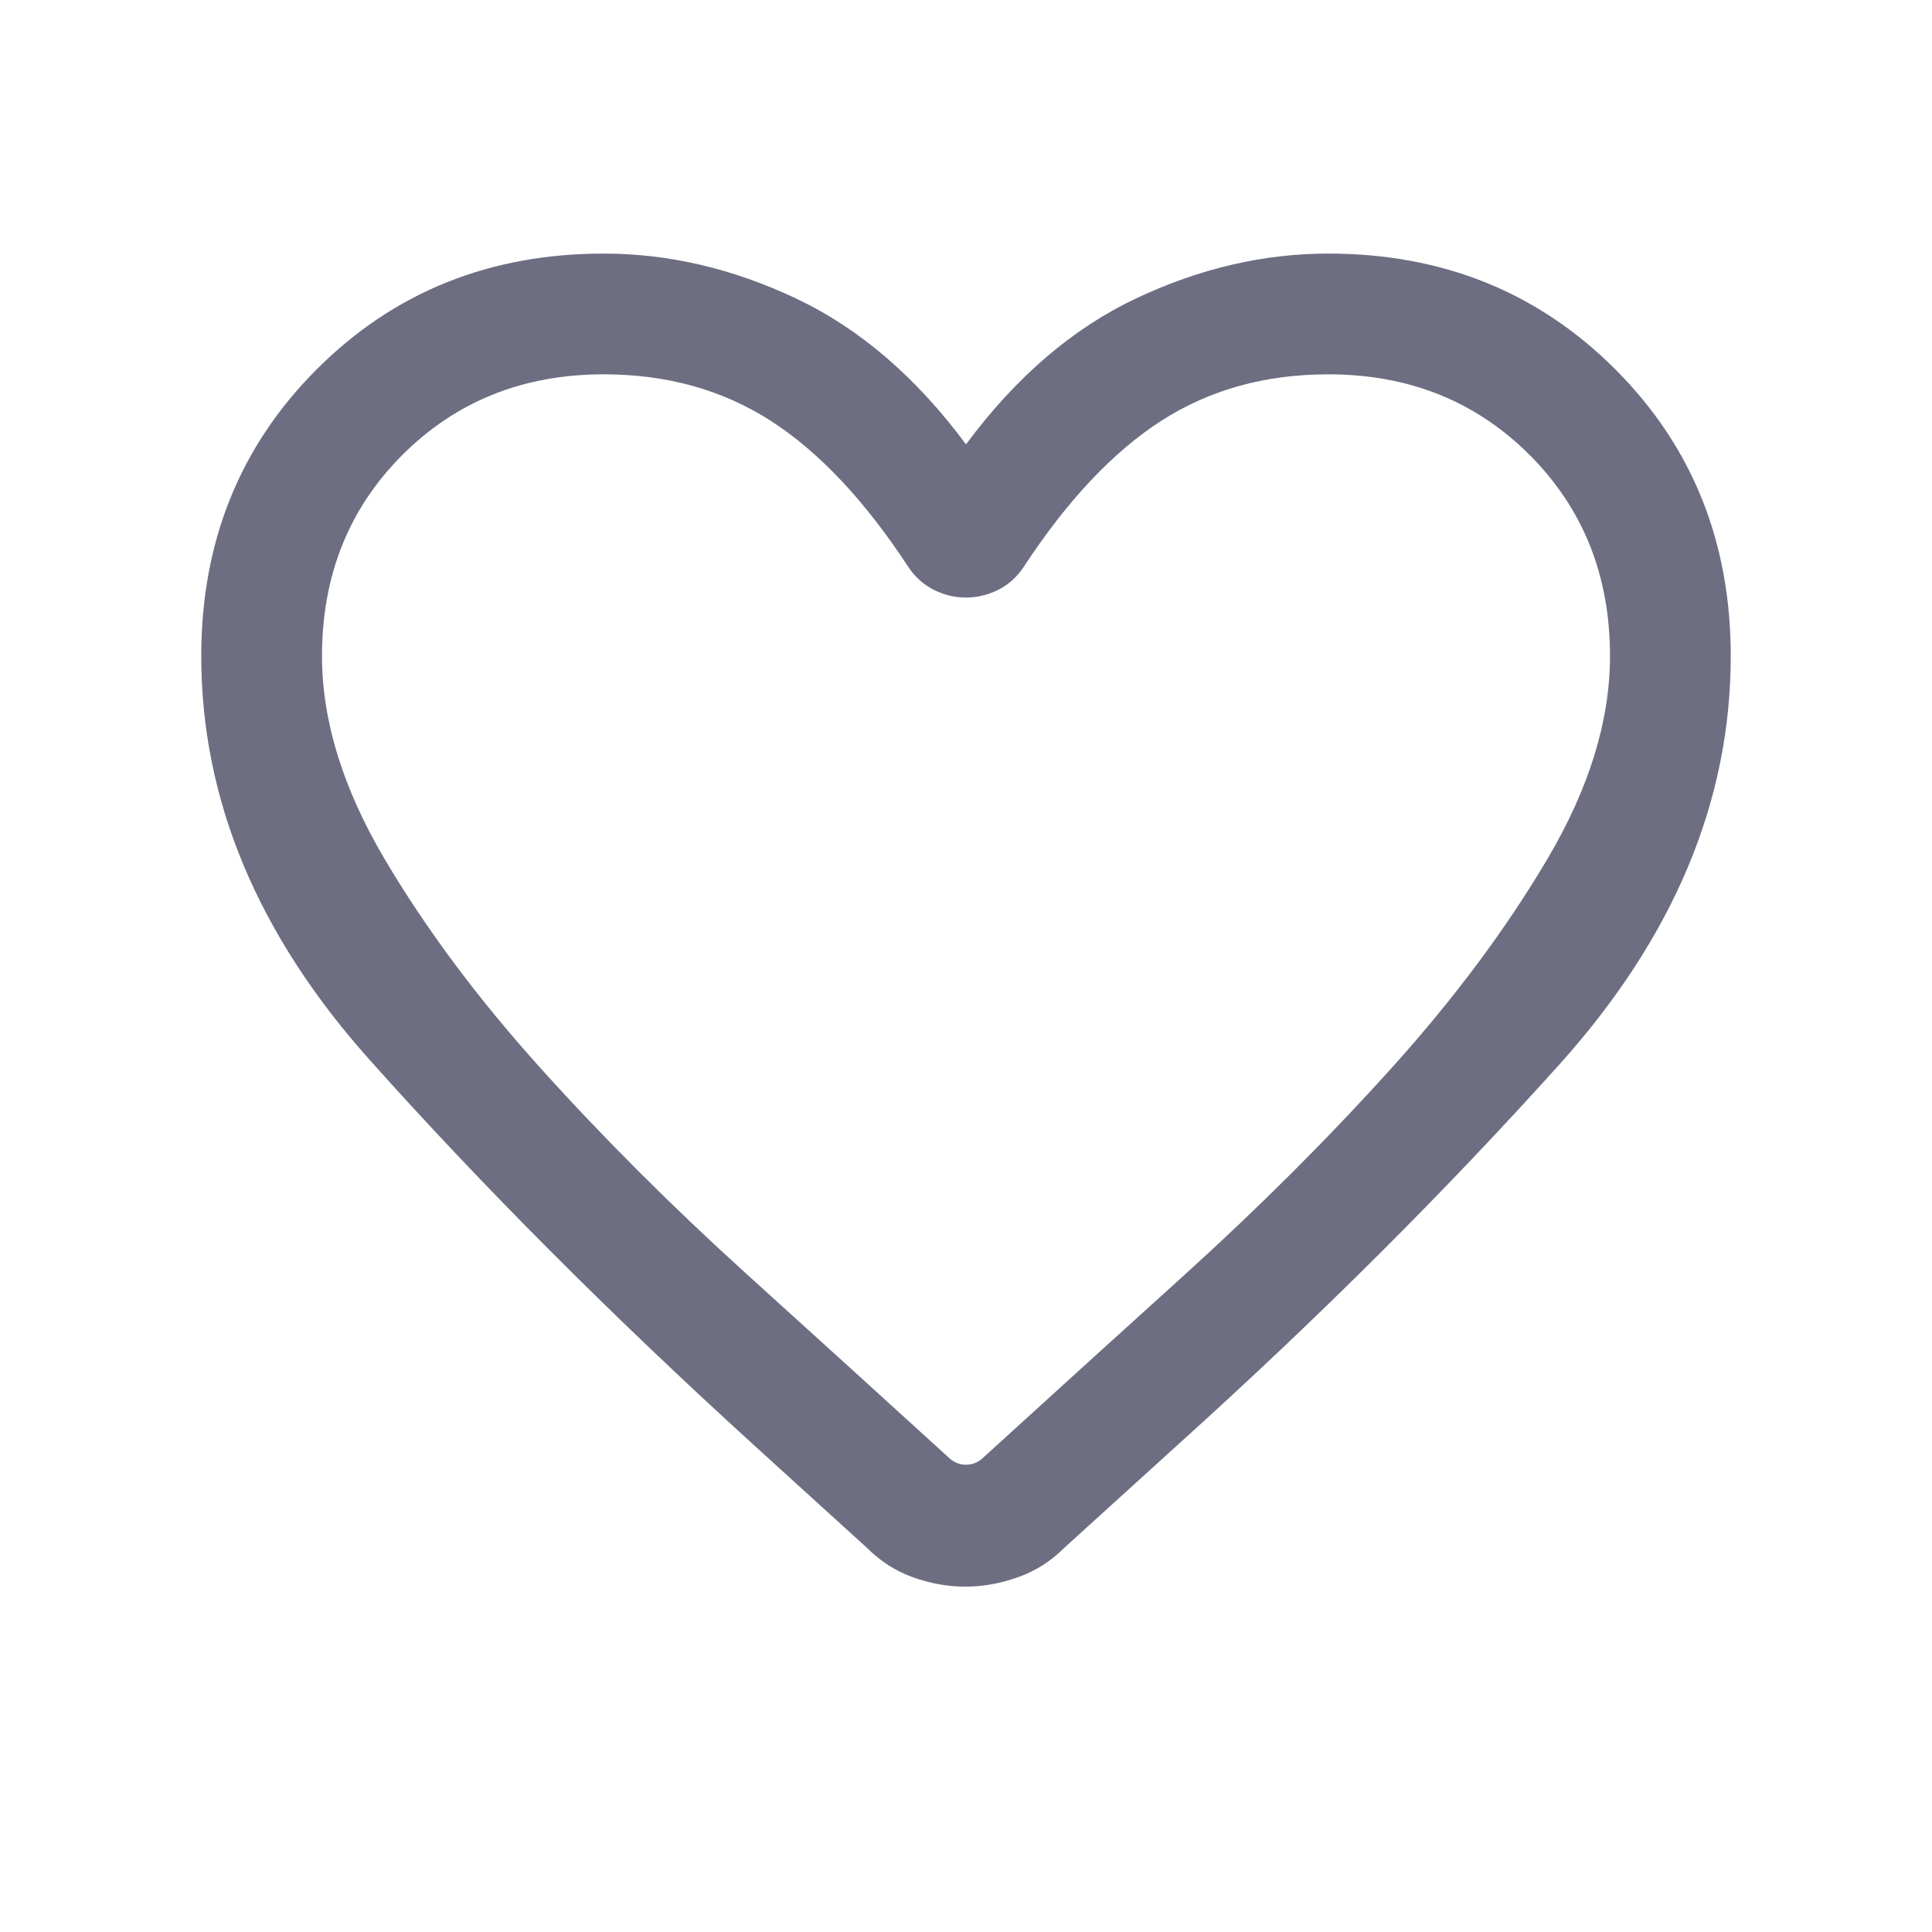
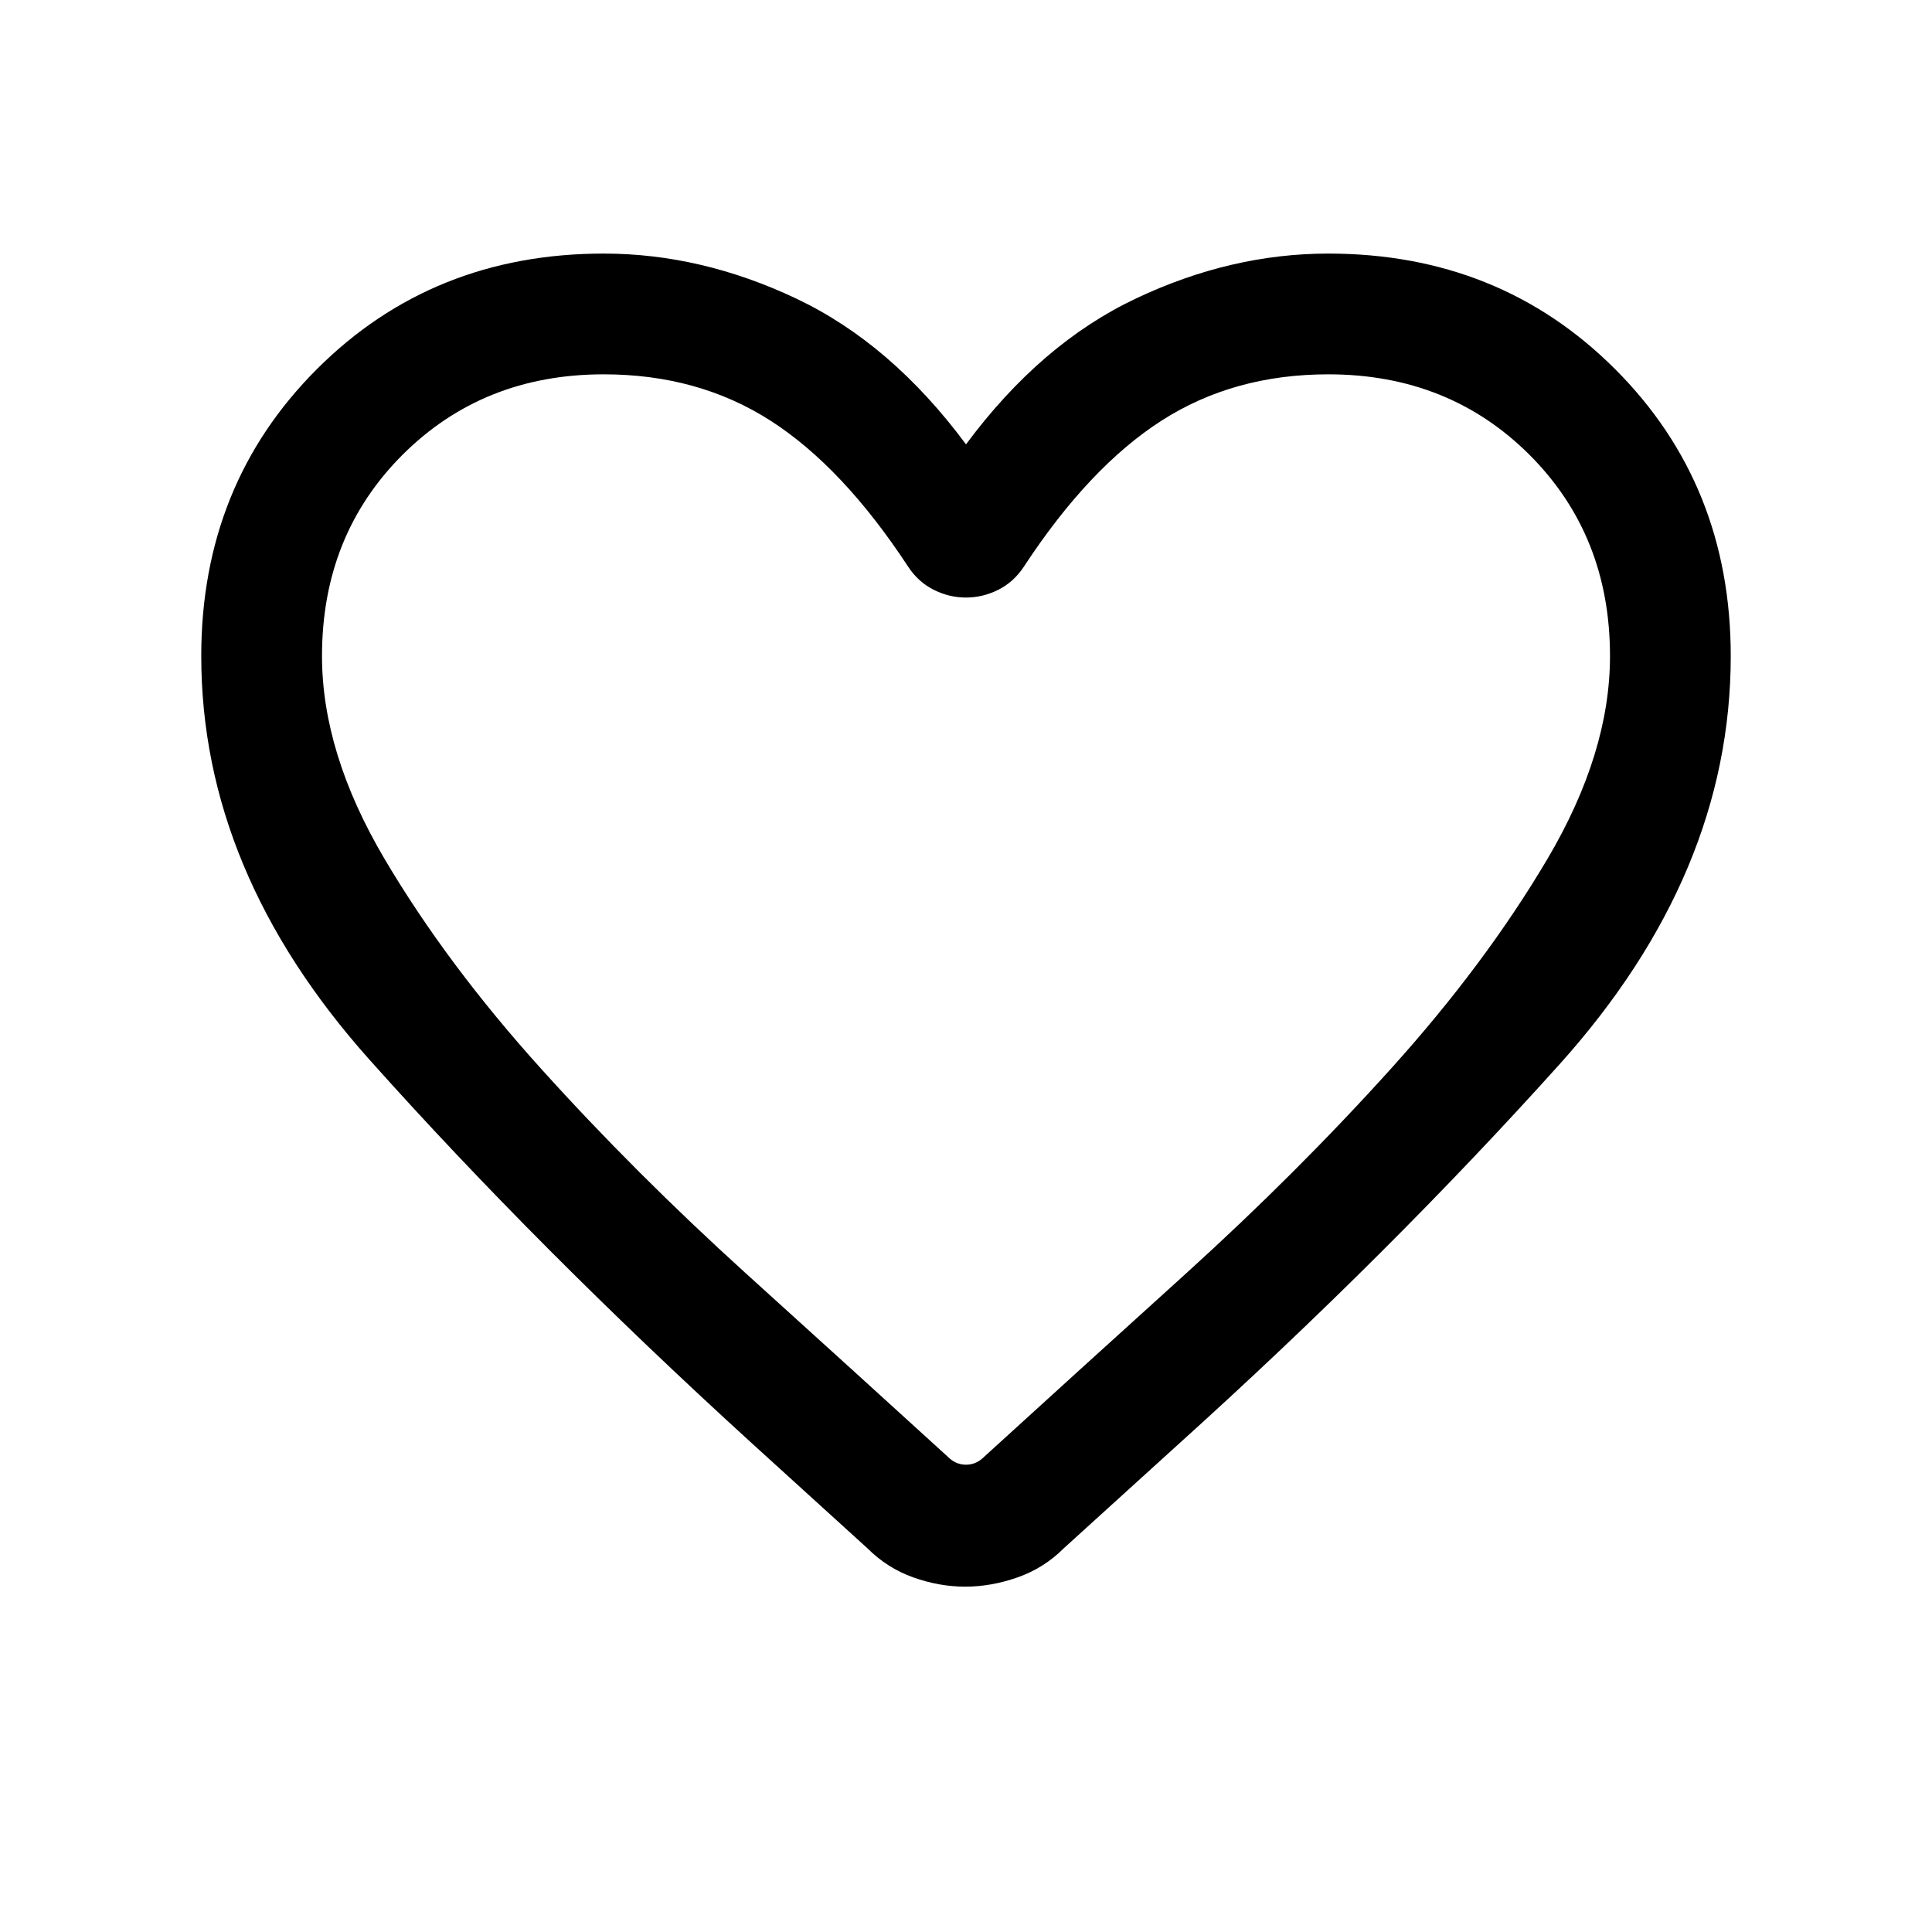
<svg xmlns="http://www.w3.org/2000/svg" viewBox="0 0 24 24" fill="none">
-   <path d="M11.99 19.71C11.776 19.71 11.561 19.672 11.345 19.595C11.129 19.518 10.939 19.397 10.775 19.233L9.338 17.927C7.565 16.311 5.982 14.723 4.589 13.163C3.196 11.603 2.5 9.932 2.5 8.15C2.5 6.731 2.979 5.543 3.936 4.586C4.893 3.629 6.081 3.15 7.5 3.15C8.306 3.15 9.103 3.336 9.889 3.708C10.676 4.08 11.38 4.684 12 5.52C12.62 4.684 13.324 4.08 14.111 3.708C14.897 3.336 15.694 3.15 16.5 3.15C17.919 3.15 19.107 3.629 20.064 4.586C21.021 5.543 21.5 6.731 21.5 8.15C21.5 9.952 20.792 11.641 19.375 13.219C17.958 14.796 16.379 16.371 14.636 17.943L13.215 19.233C13.051 19.397 12.86 19.518 12.64 19.595C12.421 19.672 12.204 19.71 11.99 19.71ZM11.281 7.039C10.74 6.214 10.17 5.61 9.572 5.226C8.974 4.842 8.283 4.65 7.5 4.65C6.5 4.65 5.667 4.984 5 5.65C4.333 6.317 4 7.15 4 8.15C4 8.953 4.259 9.792 4.776 10.668C5.293 11.543 5.943 12.414 6.724 13.279C7.505 14.145 8.352 14.99 9.263 15.816C10.175 16.641 11.02 17.409 11.798 18.118C11.856 18.169 11.923 18.195 12 18.195C12.077 18.195 12.144 18.169 12.202 18.118C12.98 17.409 13.825 16.641 14.737 15.816C15.648 14.99 16.495 14.145 17.276 13.279C18.057 12.414 18.707 11.543 19.224 10.668C19.741 9.792 20 8.953 20 8.15C20 7.15 19.667 6.317 19 5.65C18.333 4.984 17.5 4.65 16.5 4.65C15.717 4.65 15.026 4.842 14.428 5.226C13.83 5.61 13.26 6.214 12.719 7.039C12.635 7.167 12.528 7.263 12.4 7.327C12.272 7.391 12.138 7.423 12 7.423C11.861 7.423 11.728 7.391 11.6 7.327C11.472 7.263 11.365 7.167 11.281 7.039Z" fill="#6E6E82" />
+   <path d="M11.99 19.71C11.776 19.71 11.561 19.672 11.345 19.595C11.129 19.518 10.939 19.397 10.775 19.233L9.338 17.927C7.565 16.311 5.982 14.723 4.589 13.163C3.196 11.603 2.5 9.932 2.5 8.15C2.5 6.731 2.979 5.543 3.936 4.586C4.893 3.629 6.081 3.15 7.5 3.15C8.306 3.15 9.103 3.336 9.889 3.708C10.676 4.08 11.38 4.684 12 5.52C12.62 4.684 13.324 4.08 14.111 3.708C14.897 3.336 15.694 3.15 16.5 3.15C17.919 3.15 19.107 3.629 20.064 4.586C21.021 5.543 21.5 6.731 21.5 8.15C21.5 9.952 20.792 11.641 19.375 13.219C17.958 14.796 16.379 16.371 14.636 17.943L13.215 19.233C13.051 19.397 12.86 19.518 12.64 19.595C12.421 19.672 12.204 19.71 11.99 19.71ZM11.281 7.039C10.74 6.214 10.17 5.61 9.572 5.226C8.974 4.842 8.283 4.65 7.5 4.65C6.5 4.65 5.667 4.984 5 5.65C4.333 6.317 4 7.15 4 8.15C4 8.953 4.259 9.792 4.776 10.668C5.293 11.543 5.943 12.414 6.724 13.279C7.505 14.145 8.352 14.99 9.263 15.816C10.175 16.641 11.02 17.409 11.798 18.118C11.856 18.169 11.923 18.195 12 18.195C12.077 18.195 12.144 18.169 12.202 18.118C12.98 17.409 13.825 16.641 14.737 15.816C15.648 14.99 16.495 14.145 17.276 13.279C18.057 12.414 18.707 11.543 19.224 10.668C19.741 9.792 20 8.953 20 8.15C20 7.15 19.667 6.317 19 5.65C18.333 4.984 17.5 4.65 16.5 4.65C15.717 4.65 15.026 4.842 14.428 5.226C13.83 5.61 13.26 6.214 12.719 7.039C12.635 7.167 12.528 7.263 12.4 7.327C12.272 7.391 12.138 7.423 12 7.423C11.861 7.423 11.728 7.391 11.6 7.327C11.472 7.263 11.365 7.167 11.281 7.039Z" fill="currentColor" />
</svg>
